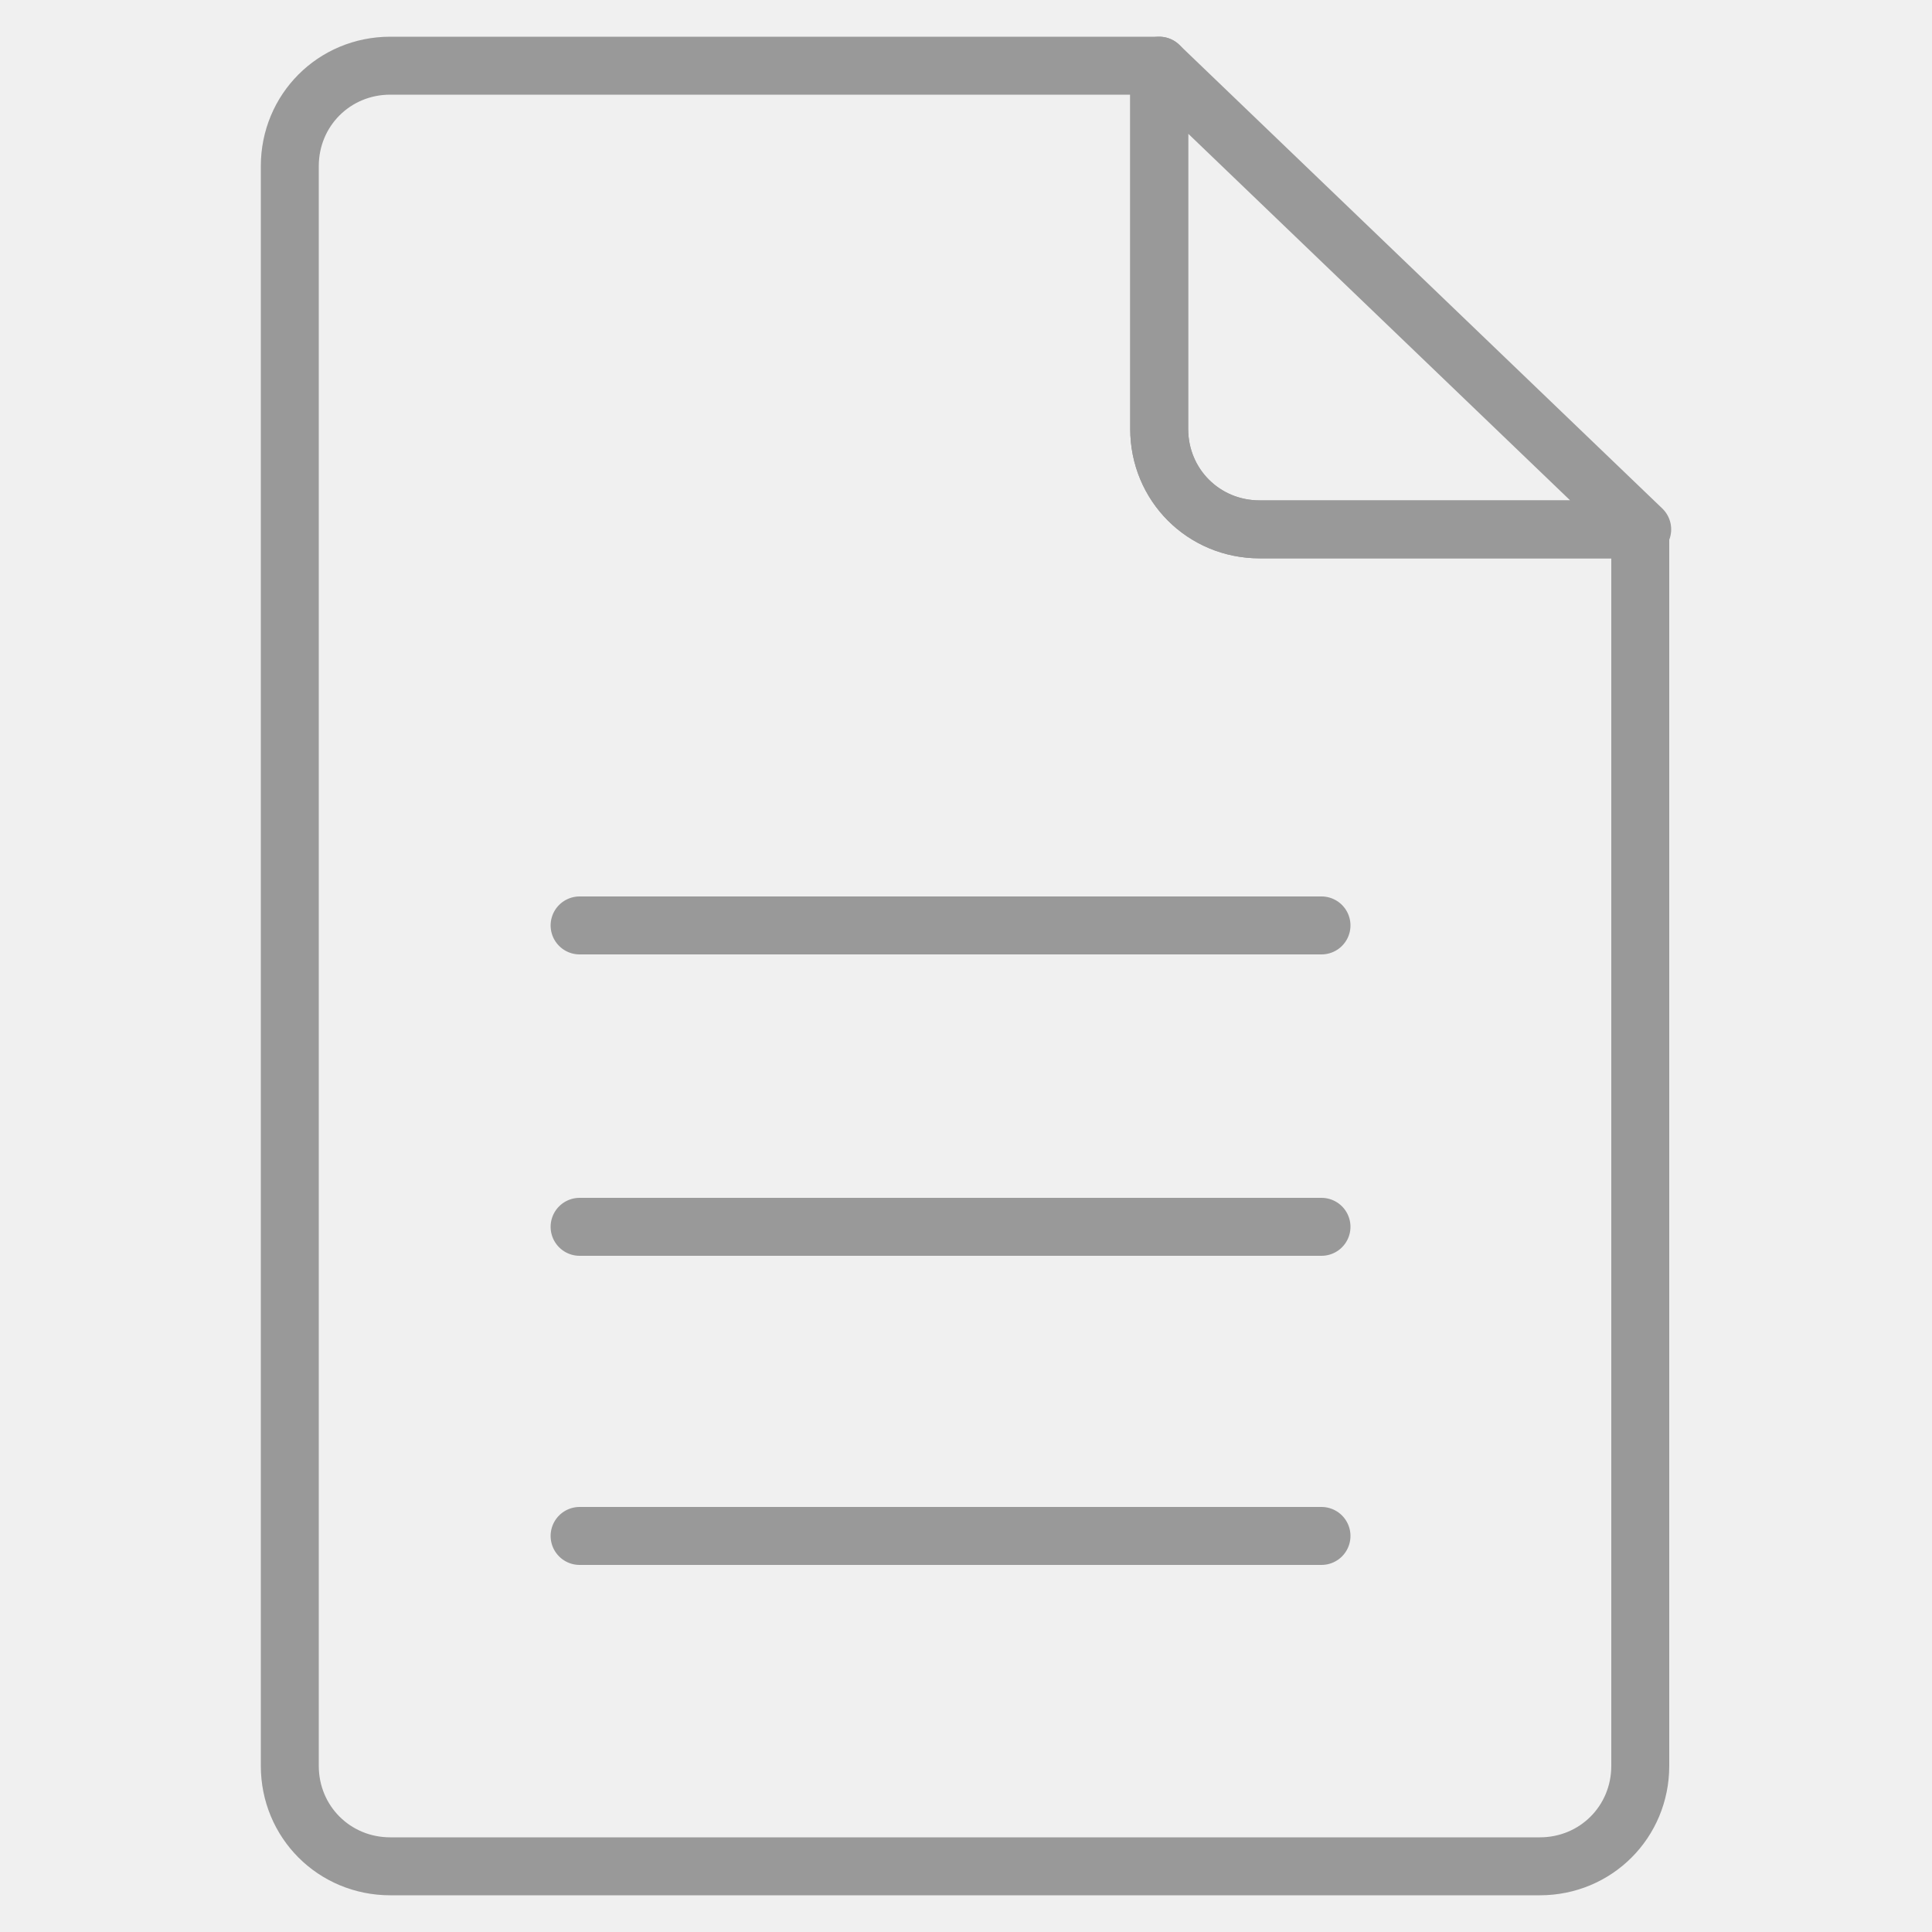
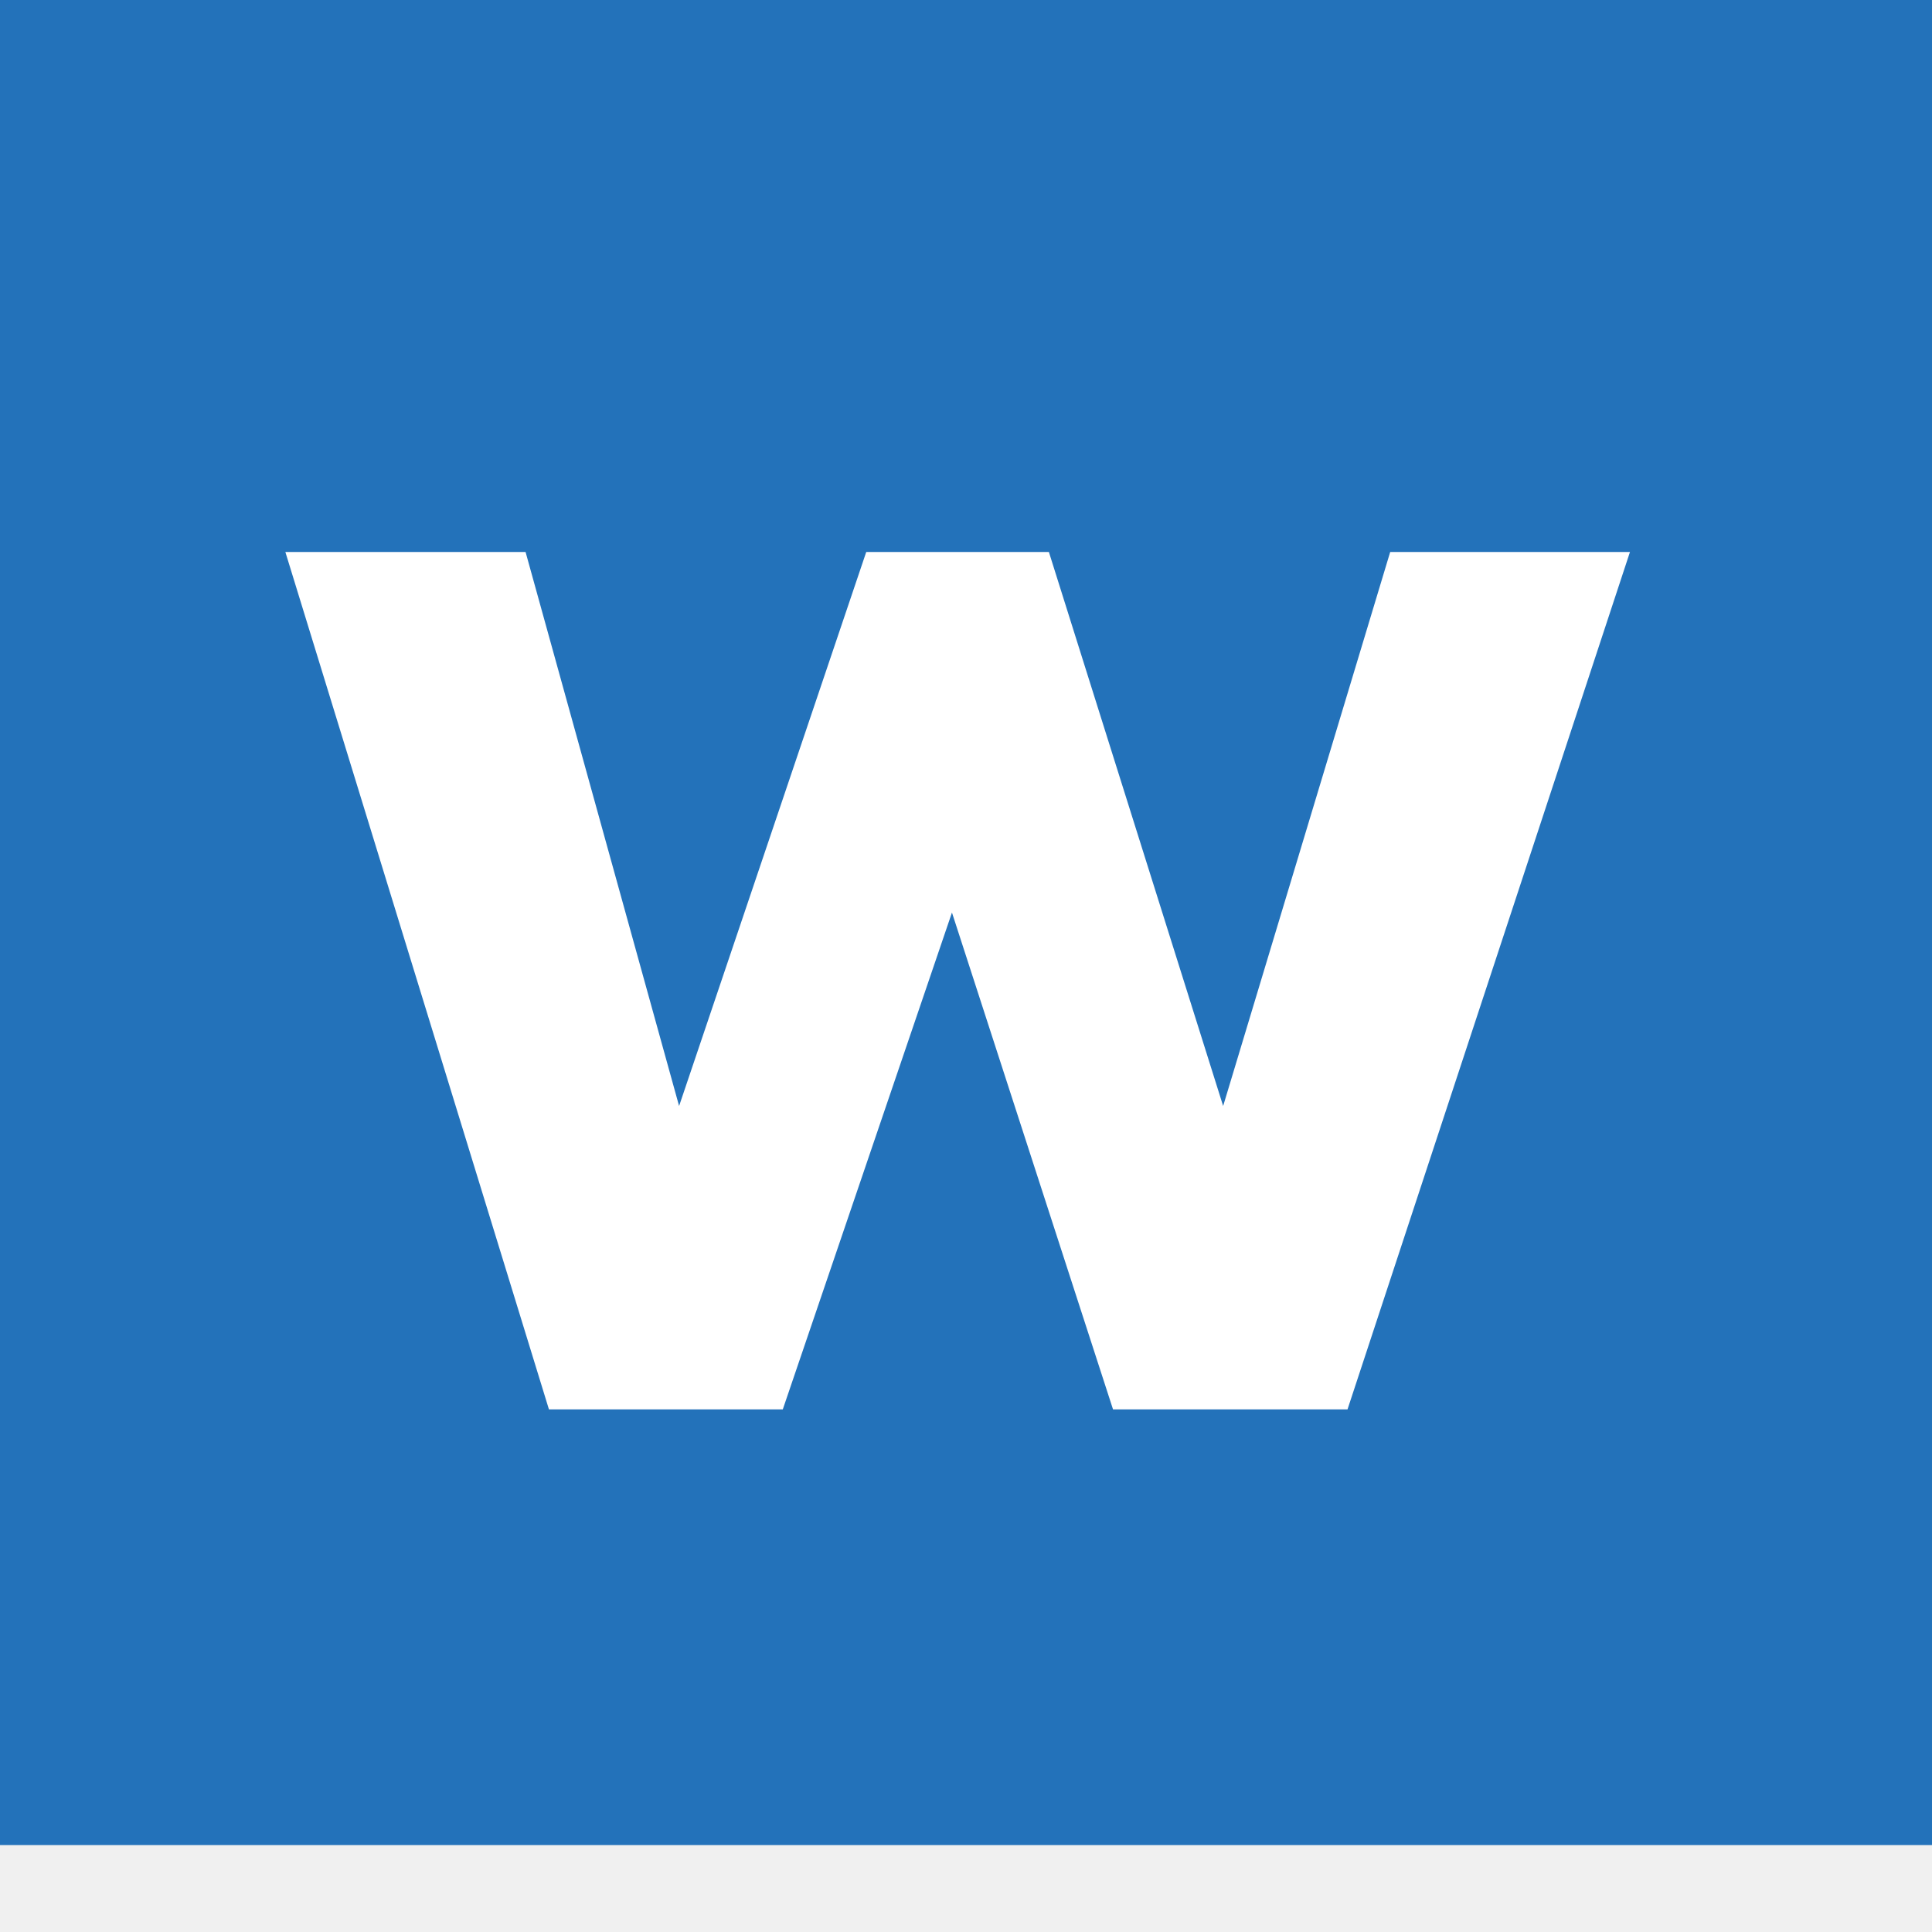
- <svg xmlns="http://www.w3.org/2000/svg" height="24px" width="24px" viewBox="0 0 100 100">
-   <g fill="none" stroke="#999" stroke-linejoin="round" stroke-linecap="round" stroke-width="3" stroke-miterlimit="10">
-     <path d="M65.2 27.4H85l-25-24v18.8c0 2.9 2.3 5.2 5.2 5.2z" />
-     <path d="M65.2 27.4c-2.9 0-5.2-2.3-5.2-5.2V3.4H20.2c-2.9 0-5.2 2.3-5.2 5.2v82.8c0 2.9 2.3 5.2 5.2 5.2h59.5c2.9 0 5.2-2.3 5.2-5.2v-64H65.2zM30 63.5h38.4M30 47.9h38.4M30 79.5h38.4" />
+ <svg xmlns="http://www.w3.org/2000/svg" enable-background="new 0 0 30 30" height="30px" id="Layer_1" version="1.1" viewBox="0 0 30 30" width="30px" xml:space="preserve">
+   <g>
+     <path d="M30,28.65H0V0h30V28.65 M2.882,25.768h24.233V2.882H2.882" fill="#2372BA" />
+     <polyline clip-rule="evenodd" fill="#2372BA" fill-rule="evenodd" points="2.196,1.544 28.779,1.544 28.779,26.65 2.196,26.65    2.196,1.544  " />
+     <polyline fill="#FFFFFF" points="25.31,8.571 20.924,21.885 17.283,21.885 14.782,14.17 12.155,21.885 8.524,21.885 4.431,8.571    8.161,8.571 10.545,17.174 13.451,8.571 16.287,8.571 18.993,17.174 21.587,8.571 25.31,8.571  " />
  </g>
</svg>
